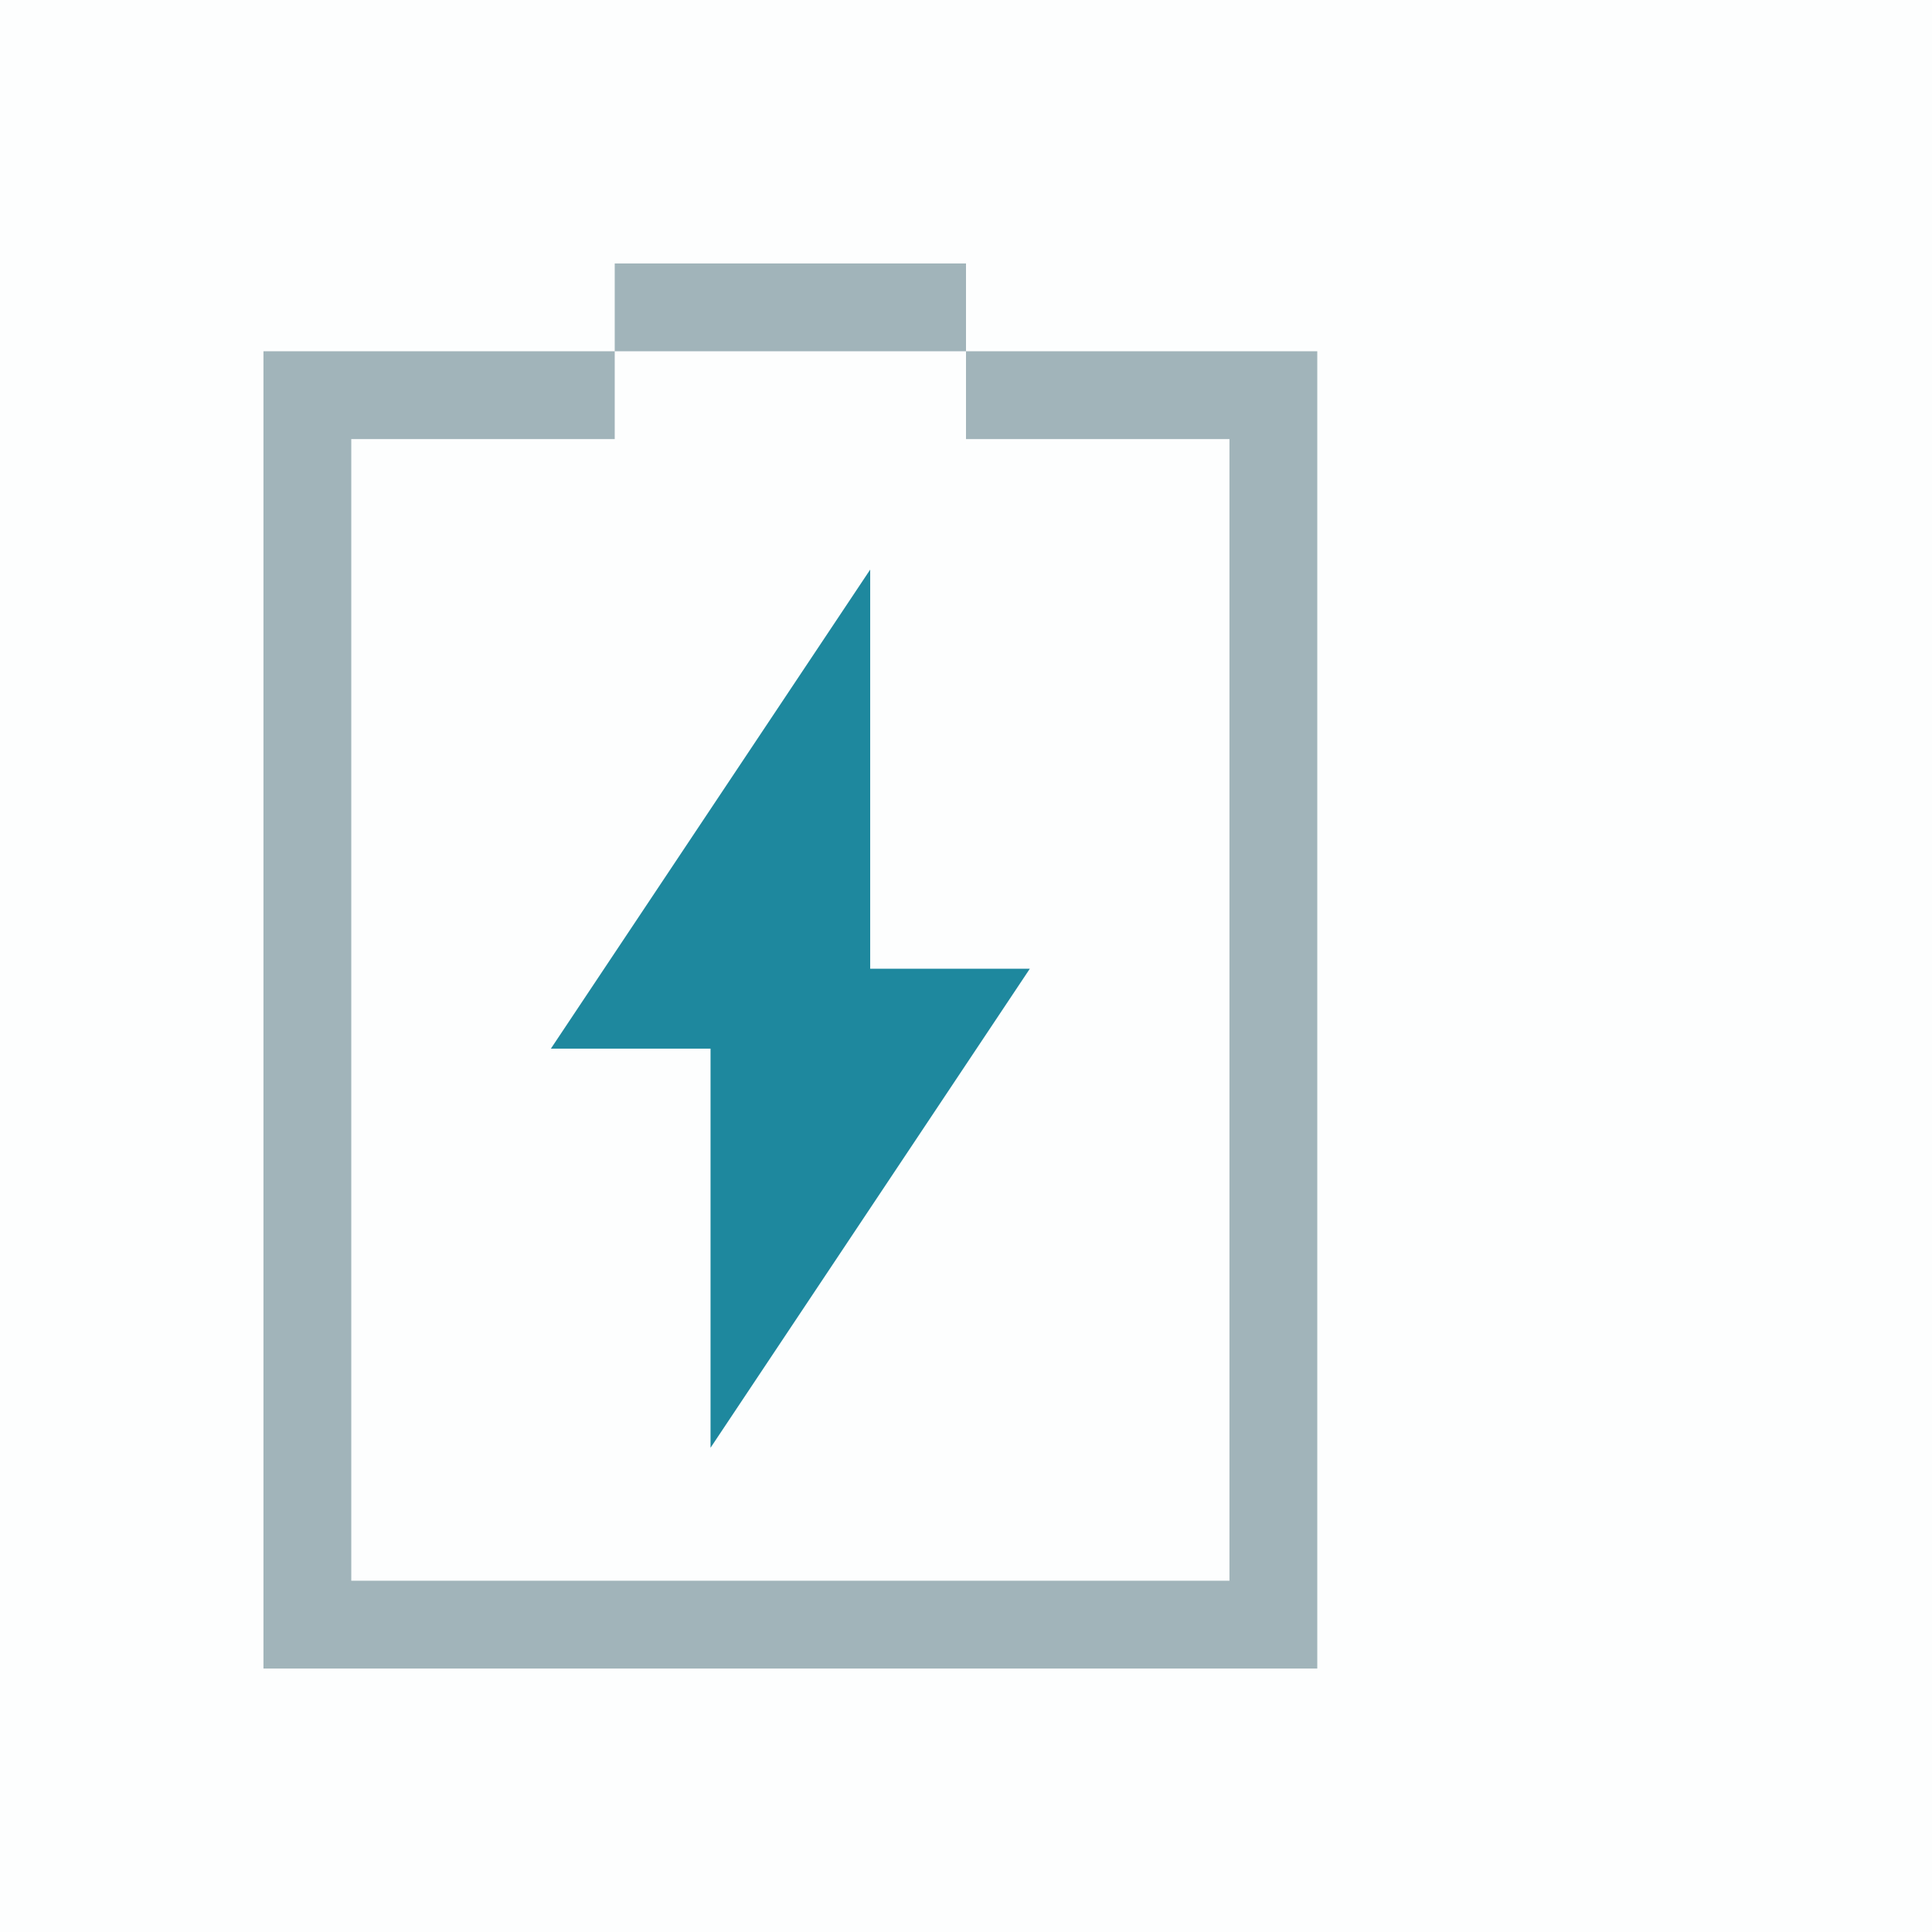
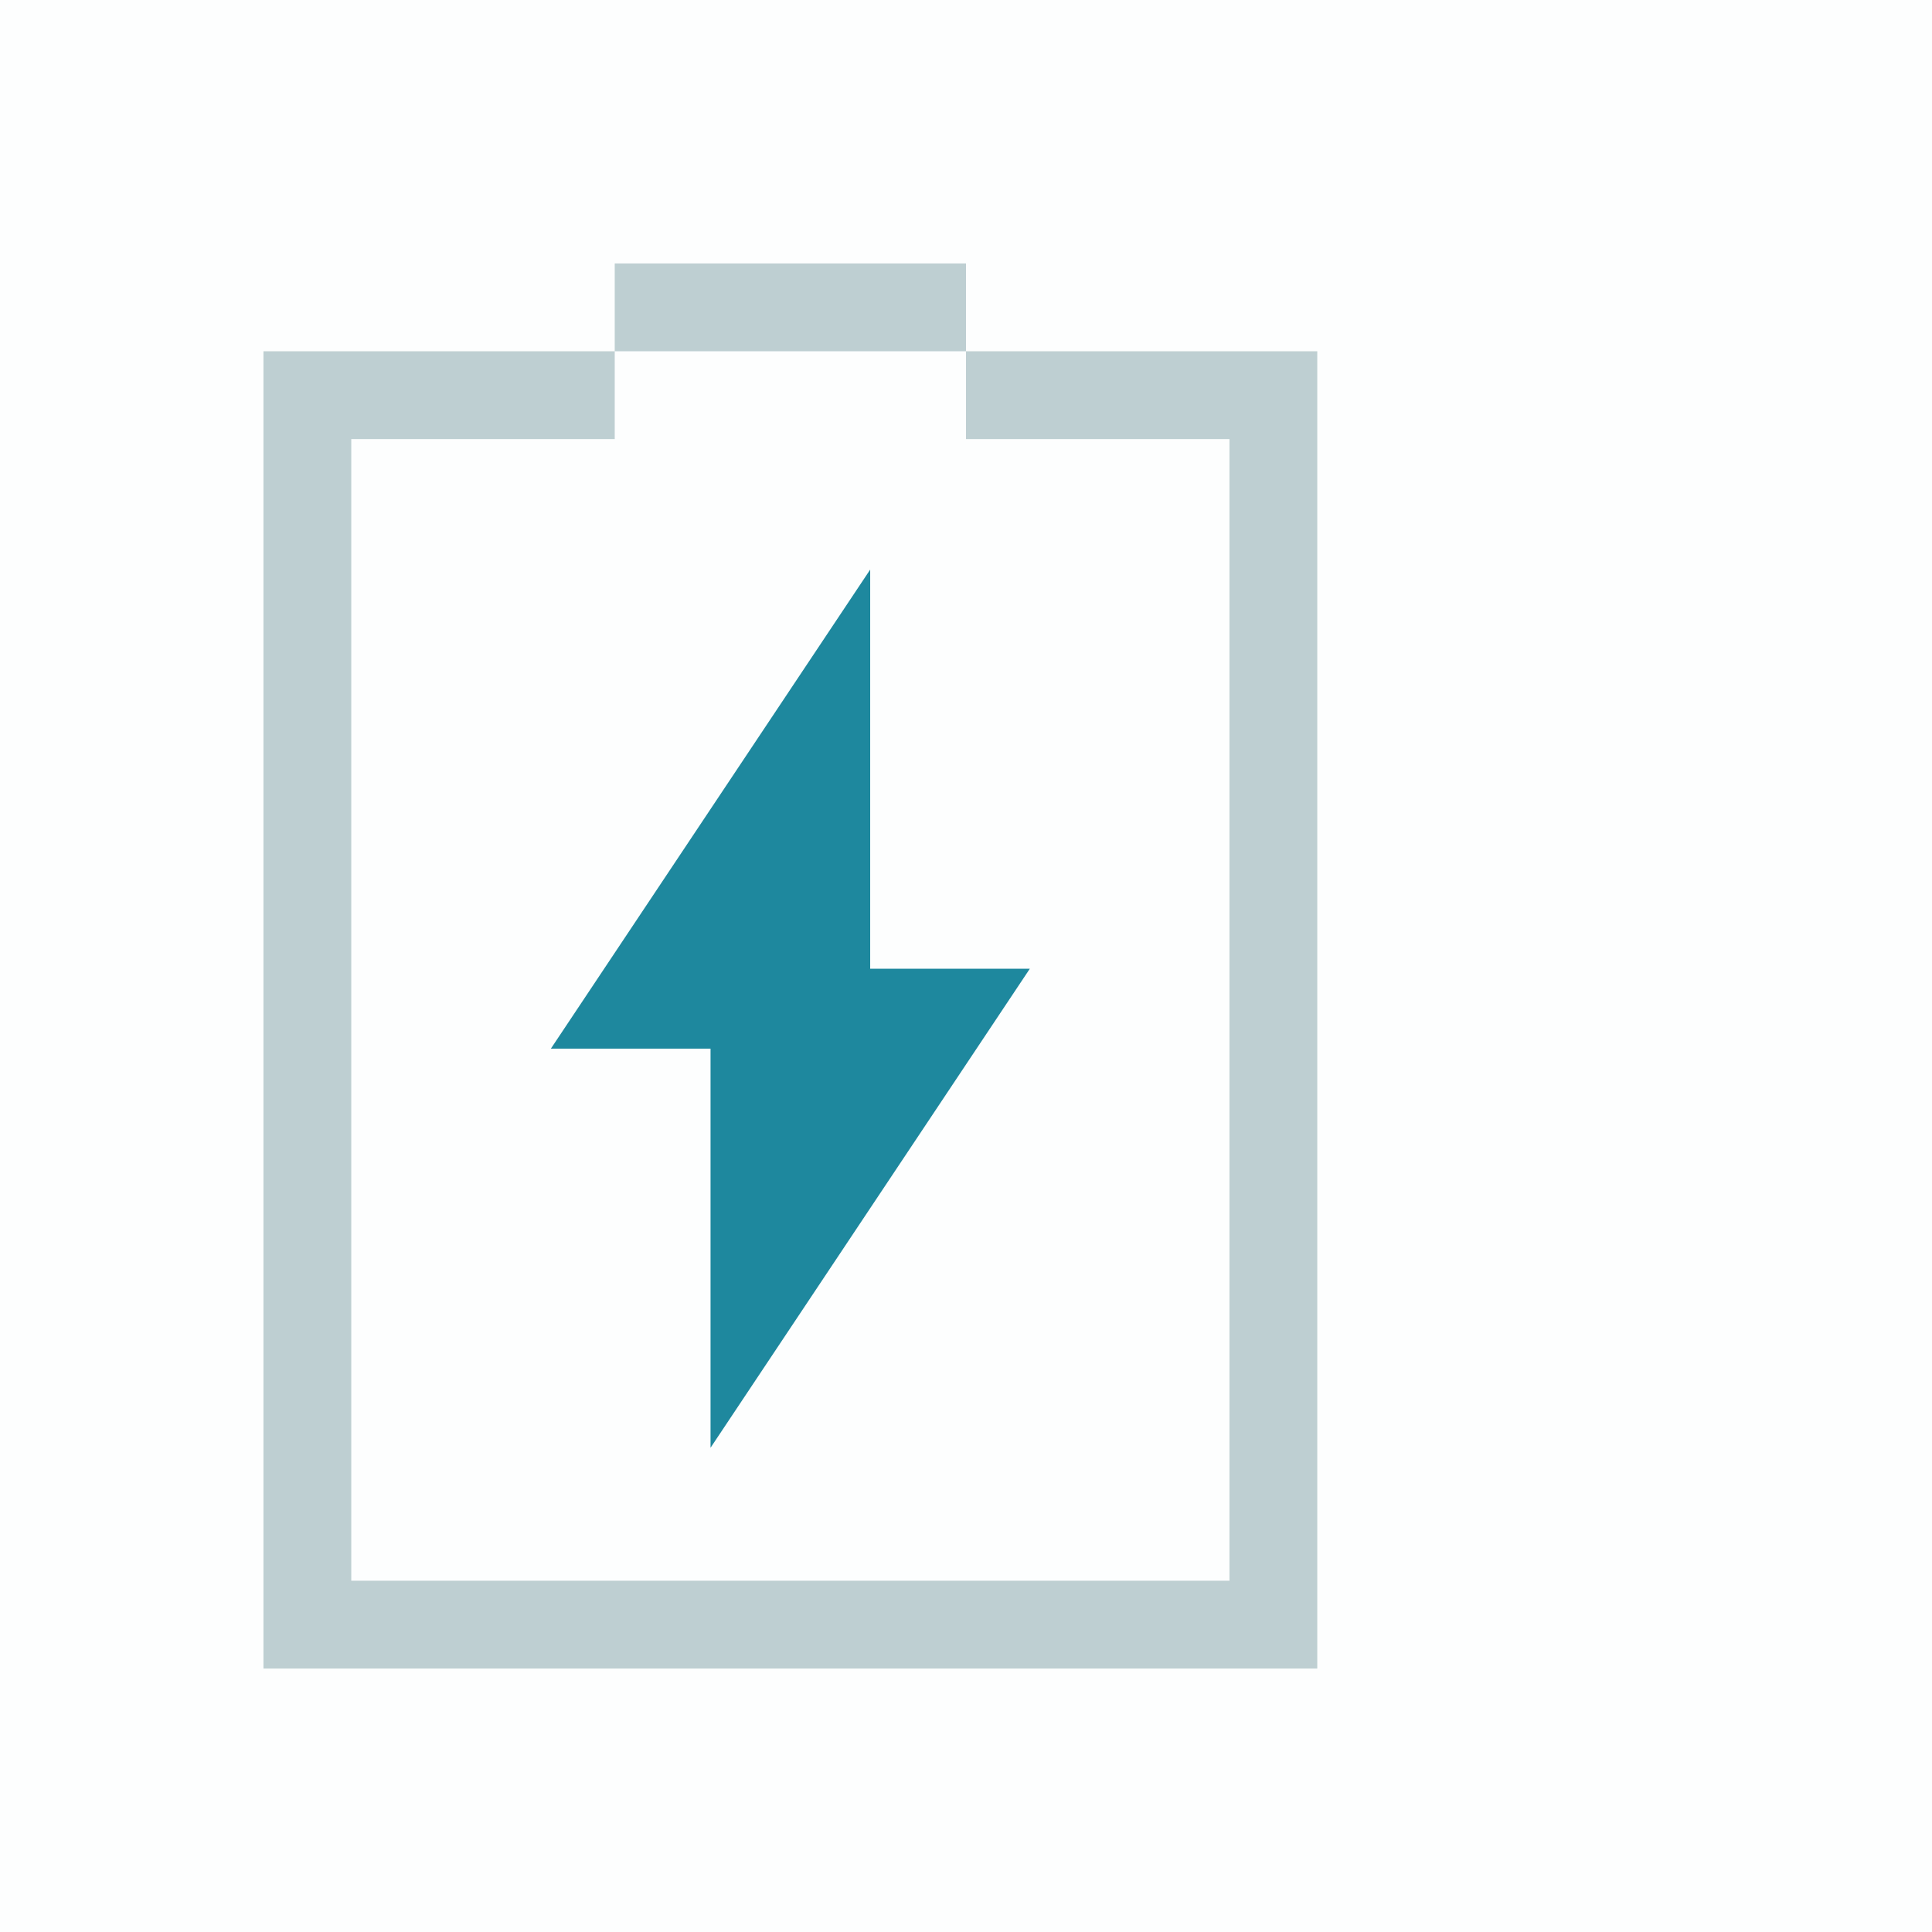
<svg xmlns="http://www.w3.org/2000/svg" id="svg" viewBox="0 0 22 22" height="100%" width="100%" version="1.1">
  <defs id="defs81">
    <style id="current-color-scheme" type="text/css">      .ColorScheme-Text {
        color:#7B7C7E;
      }
      .ColorScheme-Background{
        color:#EFF0F1;
      }
      .ColorScheme-Highlight{
        color:#3DAEE6;
      }
      .ColorScheme-ViewText {
        color:#7B7C7E;
      }
      .ColorScheme-ViewBackground{
        color:#FCFCFC;
      }
      .ColorScheme-ViewHover {
        color:#3DAEE6;
      }
      .ColorScheme-ViewFocus{
        color:#1E92FF;
      }
      .ColorScheme-ButtonText {
        color:#7B7C7E;
      }
      .ColorScheme-ButtonBackground{
        color:#EFF0F1;
      }
      .ColorScheme-ButtonHover {
        color:#3DAEE6;
      }
      .ColorScheme-ButtonFocus{
        color:#1E92FF;
      }</style>
  </defs>
  <g style="fill:#3b709a;fill-opacity:1" id="battery-ups" transform="matrix(0.5,0,0,0.5,-404.5125,-848.5178)">
    <rect style="opacity:0.01;fill:#3b709a;fill-opacity:1;stroke:none" id="rect7645" y="1761.036" x="809.025" ry="0" rx="0" height="44" width="44" />
-     <path class="ColorScheme-Text" id="rect6082-7" d="m 821.4,1767.036 c -1.295,0 -2.375,1.018 -2.375,2.312 l 0,16.5 c 3.144,0.016 5.688,2.54 5.688,5.688 0,3.147 -2.544,5.734 -5.688,5.75 l 0,1.312 c 0,1.295 1.08,2.438 2.375,2.438 l 17.312,0 c 1.295,0 2.312,-1.143 2.312,-2.438 l 0,-1.312 c -3.157,0 -5.688,-2.593 -5.688,-5.75 0,-3.157 2.53,-5.688 5.688,-5.688 l 0,-16.5 c 0,-1.295 -1.018,-2.312 -2.312,-2.312 z m 10.188,2.688 0,8.75 3.562,0 -7.062,10.562 0,-8.812 -3.5,0 z m -12.438,17.562 c -2.129,0 -3.889,1.595 -4.25,3.625 -0.066,-0.016 -0.12,10e-4 -0.188,0 l -3.25,0 c -0.488,0 -0.938,0.387 -0.938,0.875 0,0.487 0.45,0.938 0.938,0.938 l 3.25,0 c 0.088,-0.01 0.167,-0.031 0.25,-0.063 0.463,1.896 2.152,3.375 4.188,3.375 2.388,0 4.312,-1.987 4.312,-4.375 0,-2.388 -1.925,-4.375 -4.312,-4.375 z m 21.812,0.25 c -2.28,0 -4.125,1.845 -4.125,4.125 0,2.28 1.845,4.125 4.125,4.125 1.899,0 3.456,-1.316 3.938,-3.062 l 3.625,0 c 0.488,0 0.938,-0.45 0.938,-0.938 0,-0.488 -0.45,-0.938 -0.938,-0.938 l -3.5,0 c -0.363,-1.909 -2.048,-3.312 -4.062,-3.312 z m -21.812,1.438 c 1.497,0 2.688,1.191 2.688,2.688 0,1.497 -1.191,2.688 -2.688,2.688 -1.497,0 -2.688,-1.191 -2.688,-2.688 0,-1.497 1.191,-2.688 2.688,-2.688 z" style="fill:#a1b4ba;fill-opacity:1;stroke:none" />
+     <path class="ColorScheme-Text" id="rect6082-7" d="m 821.4,1767.036 c -1.295,0 -2.375,1.018 -2.375,2.312 l 0,16.5 c 3.144,0.016 5.688,2.54 5.688,5.688 0,3.147 -2.544,5.734 -5.688,5.75 l 0,1.312 c 0,1.295 1.08,2.438 2.375,2.438 l 17.312,0 c 1.295,0 2.312,-1.143 2.312,-2.438 l 0,-1.312 c -3.157,0 -5.688,-2.593 -5.688,-5.75 0,-3.157 2.53,-5.688 5.688,-5.688 l 0,-16.5 c 0,-1.295 -1.018,-2.312 -2.312,-2.312 z m 10.188,2.688 0,8.75 3.562,0 -7.062,10.562 0,-8.812 -3.5,0 z m -12.438,17.562 c -2.129,0 -3.889,1.595 -4.25,3.625 -0.066,-0.016 -0.12,10e-4 -0.188,0 l -3.25,0 c -0.488,0 -0.938,0.387 -0.938,0.875 0,0.487 0.45,0.938 0.938,0.938 l 3.25,0 c 0.088,-0.01 0.167,-0.031 0.25,-0.063 0.463,1.896 2.152,3.375 4.188,3.375 2.388,0 4.312,-1.987 4.312,-4.375 0,-2.388 -1.925,-4.375 -4.312,-4.375 z m 21.812,0.25 c -2.28,0 -4.125,1.845 -4.125,4.125 0,2.28 1.845,4.125 4.125,4.125 1.899,0 3.456,-1.316 3.938,-3.062 l 3.625,0 c 0.488,0 0.938,-0.45 0.938,-0.938 0,-0.488 -0.45,-0.938 -0.938,-0.938 l -3.5,0 c -0.363,-1.909 -2.048,-3.312 -4.062,-3.312 z m -21.812,1.438 c 1.497,0 2.688,1.191 2.688,2.688 0,1.497 -1.191,2.688 -2.688,2.688 -1.497,0 -2.688,-1.191 -2.688,-2.688 0,-1.497 1.191,-2.688 2.688,-2.688 z" style="fill:#becfd2;fill-opacity:1;stroke:none" />
  </g>
  <g style="fill:#3b709a;fill-opacity:1" id="Battery" transform="translate(-1177,-1037.362)">
    <rect style="opacity:0.01;fill:#3b709a;fill-opacity:1;stroke:none" id="rect7982" width="22" height="22" x="1177" y="1037.362" />
    <path class="ColorScheme-Text" style="fill:#1e889e;fill-opacity:1;fill-rule:evenodd;stroke:none" d="m 1186.909,1043.848 -3.636,5.455 1.818,0 0,4.545 3.636,-5.455 -1.818,0 z" id="path6686-8" />
-     <path class="ColorScheme-Text" id="rect3031" d="m 1184,1040.362 0,1 4,0 0,-1 z m 4,1 0,1 3,0 0,13 -10,0 0,-13 3,0 0,-1 -4,0 0,15 12,0 0,-15 z" style="fill:#a1b4ba;fill-opacity:1;stroke:none" />
+     <path class="ColorScheme-Text" id="rect3031" d="m 1184,1040.362 0,1 4,0 0,-1 z m 4,1 0,1 3,0 0,13 -10,0 0,-13 3,0 0,-1 -4,0 0,15 12,0 0,-15 z" style="fill:#becfd2;fill-opacity:1;stroke:none" />
  </g>
  <g style="fill:#3b709a;fill-opacity:1" id="Fill100" transform="translate(-1149,-1037.362)">
    <rect style="opacity:0.01;fill:#3b709a;fill-opacity:1;stroke:none" id="rect3083" width="22" height="22" x="1177" y="1037.362" />
    <rect class="ColorScheme-Text" y="1042.362" x="1194" height="2" width="2" id="rect3085" style="fill:#a1b4ba;fill-opacity:1;stroke:none" />
    <rect style="fill:#a1b4ba;fill-opacity:1;stroke:none" id="rect3087" width="2" height="2" x="1194" y="1045.362" class="ColorScheme-Text" />
    <rect class="ColorScheme-Text" y="1048.362" x="1194" height="2" width="2" id="rect3089" style="fill:#a1b4ba;fill-opacity:1;stroke:none" />
    <rect style="fill:#a1b4ba;fill-opacity:1;stroke:none" id="rect3091" width="2" height="2" x="1194" y="1051.362" class="ColorScheme-Text" />
    <rect class="ColorScheme-Text" y="1054.362" x="1194" height="2" width="2" id="rect3093" style="fill:#a1b4ba;fill-opacity:1;stroke:none" />
    <path id="path3077-2" d="m 1186.909,1043.848 -3.636,5.455 1.818,0 0,4.545 3.636,-5.455 -1.818,0 z" style="fill:#1e889e;fill-opacity:1;fill-rule:evenodd;stroke:none" class="ColorScheme-Text" />
-     <path style="fill:#a1b4ba;fill-opacity:1;stroke:none" d="m 1184,1040.362 0,1 4,0 0,-1 z m 4,1 0,1 3,0 0,13 -10,0 0,-13 3,0 0,-1 -4,0 0,15 12,0 0,-15 z" id="path3079-9" class="ColorScheme-Text" />
+     <path style="fill:#becfd2;fill-opacity:1;stroke:none" d="m 1184,1040.362 0,1 4,0 0,-1 z m 4,1 0,1 3,0 0,13 -10,0 0,-13 3,0 0,-1 -4,0 0,15 12,0 0,-15 z" id="path3079-9" class="ColorScheme-Text" />
  </g>
  <g style="fill:#3b709a;fill-opacity:1" transform="translate(-1125,-1037.362)" id="Fill90">
    <rect y="1037.362" x="1177" height="22" width="22" id="rect3097" style="opacity:0.01;fill:#3b709a;fill-opacity:1;stroke:none" />
    <rect style="opacity:0.3;fill:#a1b4ba;fill-opacity:1;stroke:none" id="rect3099" width="2" height="2" x="1194" y="1042.362" class="ColorScheme-Text" />
    <rect class="ColorScheme-Text" y="1045.362" x="1194" height="2" width="2" id="rect3101" style="fill:#a1b4ba;fill-opacity:1;stroke:none" />
    <rect style="fill:#a1b4ba;fill-opacity:1;stroke:none" id="rect3103" width="2" height="2" x="1194" y="1048.362" class="ColorScheme-Text" />
    <rect class="ColorScheme-Text" y="1051.362" x="1194" height="2" width="2" id="rect3105" style="fill:#a1b4ba;fill-opacity:1;stroke:none" />
    <rect style="fill:#a1b4ba;fill-opacity:1;stroke:none" id="rect3107" width="2" height="2" x="1194" y="1054.362" class="ColorScheme-Text" />
    <path id="path3077-5" d="m 1186.909,1043.848 -3.636,5.455 1.818,0 0,4.545 3.636,-5.455 -1.818,0 z" style="fill:#1e889e;fill-opacity:1;fill-rule:evenodd;stroke:none" class="ColorScheme-Text" />
-     <path style="fill:#a1b4ba;fill-opacity:1;stroke:none" d="m 1184,1040.362 0,1 4,0 0,-1 z m 4,1 0,1 3,0 0,13 -10,0 0,-13 3,0 0,-1 -4,0 0,15 12,0 0,-15 z" id="path3079-3" class="ColorScheme-Text" />
+     <path style="fill:#becfd2;fill-opacity:1;stroke:none" d="m 1184,1040.362 0,1 4,0 0,-1 z m 4,1 0,1 3,0 0,13 -10,0 0,-13 3,0 0,-1 -4,0 0,15 12,0 0,-15 z" id="path3079-3" class="ColorScheme-Text" />
  </g>
  <g style="fill:#3b709a;fill-opacity:1" transform="translate(-1101,-1037.362)" id="Fill80">
    <rect y="1037.362" x="1177" height="22" width="22" id="rect3111" style="opacity:0.01;fill:#3b709a;fill-opacity:1;stroke:none" />
    <rect class="ColorScheme-Text" y="1045.362" x="1194" height="2" width="2" id="rect3113" style="fill:#a1b4ba;fill-opacity:1;stroke:none" />
    <rect style="fill:#a1b4ba;fill-opacity:1;stroke:none" id="rect3115" width="2" height="2" x="1194" y="1048.362" class="ColorScheme-Text" />
    <rect class="ColorScheme-Text" y="1051.362" x="1194" height="2" width="2" id="rect3117" style="fill:#a1b4ba;fill-opacity:1;stroke:none" />
    <rect style="fill:#a1b4ba;fill-opacity:1;stroke:none" id="rect3119" width="2" height="2" x="1194" y="1054.362" class="ColorScheme-Text" />
    <path id="path3077-7" d="m 1186.909,1043.848 -3.636,5.455 1.818,0 0,4.545 3.636,-5.455 -1.818,0 z" style="fill:#1e889e;fill-opacity:1;fill-rule:evenodd;stroke:none" class="ColorScheme-Text" />
-     <path style="fill:#a1b4ba;fill-opacity:1;stroke:none" d="m 1184,1040.362 0,1 4,0 0,-1 z m 4,1 0,1 3,0 0,13 -10,0 0,-13 3,0 0,-1 -4,0 0,15 12,0 0,-15 z" id="path3079-6" class="ColorScheme-Text" />
+     <path style="fill:#becfd2;fill-opacity:1;stroke:none" d="m 1184,1040.362 0,1 4,0 0,-1 z m 4,1 0,1 3,0 0,13 -10,0 0,-13 3,0 0,-1 -4,0 0,15 12,0 0,-15 z" id="path3079-6" class="ColorScheme-Text" />
  </g>
  <g style="fill:#3b709a;fill-opacity:1" id="Fill70" transform="translate(-1077,-1037.362)">
    <rect style="opacity:0.01;fill:#3b709a;fill-opacity:1;stroke:none" id="rect3123" width="22" height="22" x="1177" y="1037.362" />
    <rect style="opacity:0.3;fill:#3b709a;fill-opacity:1;stroke:none" id="rect3125" width="2" height="2" x="1194" y="1045.362" class="ColorScheme-Text" />
    <rect class="ColorScheme-Text" y="1048.362" x="1194" height="2" width="2" id="rect3127" style="fill:#a1b4ba;fill-opacity:1;stroke:none" />
    <rect style="fill:#a1b4ba;fill-opacity:1;stroke:none" id="rect3129" width="2" height="2" x="1194" y="1051.362" class="ColorScheme-Text" />
    <rect class="ColorScheme-Text" y="1054.362" x="1194" height="2" width="2" id="rect3131" style="fill:#a1b4ba;fill-opacity:1;stroke:none" />
    <path id="path3077-21" d="m 1186.909,1043.848 -3.636,5.455 1.818,0 0,4.545 3.636,-5.455 -1.818,0 z" style="fill:#1e889e;fill-opacity:1;fill-rule:evenodd;stroke:none" class="ColorScheme-Text" />
-     <path style="fill:#a1b4ba;fill-opacity:1;stroke:none" d="m 1184,1040.362 0,1 4,0 0,-1 z m 4,1 0,1 3,0 0,13 -10,0 0,-13 3,0 0,-1 -4,0 0,15 12,0 0,-15 z" id="path3079-99" class="ColorScheme-Text" />
+     <path style="fill:#becfd2;fill-opacity:1;stroke:none" d="m 1184,1040.362 0,1 4,0 0,-1 z m 4,1 0,1 3,0 0,13 -10,0 0,-13 3,0 0,-1 -4,0 0,15 12,0 0,-15 z" id="path3079-99" class="ColorScheme-Text" />
  </g>
  <g style="fill:#3b709a;fill-opacity:1" id="Fill60" transform="translate(-1053,-1037.362)">
    <rect style="opacity:0.01;fill:#3b709a;fill-opacity:1;stroke:none" id="rect3135" width="22" height="22" x="1177" y="1037.362" />
    <rect class="ColorScheme-Text" y="1048.362" x="1194" height="2" width="2" id="rect3137" style="fill:#a1b4ba;fill-opacity:1;stroke:none" />
    <rect style="fill:#a1b4ba;fill-opacity:1;stroke:none" id="rect3139" width="2" height="2" x="1194" y="1051.362" class="ColorScheme-Text" />
    <rect class="ColorScheme-Text" y="1054.362" x="1194" height="2" width="2" id="rect3141" style="fill:#a1b4ba;fill-opacity:1;stroke:none" />
    <path id="path3077-9" d="m 1186.909,1043.848 -3.636,5.455 1.818,0 0,4.545 3.636,-5.455 -1.818,0 z" style="fill:#1e889e;fill-opacity:1;fill-rule:evenodd;stroke:none" class="ColorScheme-Text" />
-     <path style="fill:#a1b4ba;fill-opacity:1;stroke:none" d="m 1184,1040.362 0,1 4,0 0,-1 z m 4,1 0,1 3,0 0,13 -10,0 0,-13 3,0 0,-1 -4,0 0,15 12,0 0,-15 z" id="path3079-64" class="ColorScheme-Text" />
+     <path style="fill:#becfd2;fill-opacity:1;stroke:none" d="m 1184,1040.362 0,1 4,0 0,-1 z m 4,1 0,1 3,0 0,13 -10,0 0,-13 3,0 0,-1 -4,0 0,15 12,0 0,-15 z" id="path3079-64" class="ColorScheme-Text" />
  </g>
  <g style="fill:#3b709a;fill-opacity:1" transform="translate(-1029,-1037.362)" id="Fill50">
    <rect y="1037.362" x="1177" height="22" width="22" id="rect3145" style="opacity:0.01;fill:#3b709a;fill-opacity:1;stroke:none" />
    <rect style="opacity:0.3;fill:#a1b4ba;fill-opacity:1;stroke:none" id="rect3147" width="2" height="2" x="1194" y="1048.362" class="ColorScheme-Text" />
    <rect class="ColorScheme-Text" y="1051.362" x="1194" height="2" width="2" id="rect3149" style="fill:#a1b4ba;fill-opacity:1;stroke:none" />
    <rect style="fill:#a1b4ba;fill-opacity:1;stroke:none" id="rect3151" width="2" height="2" x="1194" y="1054.362" class="ColorScheme-Text" />
    <path id="path3077-4" d="m 1186.909,1043.848 -3.636,5.455 1.818,0 0,4.545 3.636,-5.455 -1.818,0 z" style="fill:#1e889e;fill-opacity:1;fill-rule:evenodd;stroke:none" class="ColorScheme-Text" />
-     <path style="fill:#a1b4ba;fill-opacity:1;stroke:none" d="m 1184,1040.362 0,1 4,0 0,-1 z m 4,1 0,1 3,0 0,13 -10,0 0,-13 3,0 0,-1 -4,0 0,15 12,0 0,-15 z" id="path3079-2" class="ColorScheme-Text" />
+     <path style="fill:#becfd2;fill-opacity:1;stroke:none" d="m 1184,1040.362 0,1 4,0 0,-1 z m 4,1 0,1 3,0 0,13 -10,0 0,-13 3,0 0,-1 -4,0 0,15 12,0 0,-15 z" id="path3079-2" class="ColorScheme-Text" />
  </g>
  <g style="fill:#3b709a;fill-opacity:1" transform="translate(-1004.915,-1037.362)" id="Fill40">
    <rect y="1037.362" x="1176.915" height="22" width="22" id="rect3155" style="opacity:0.01;fill:#3b709a;fill-opacity:1;stroke:none" />
    <rect class="ColorScheme-Text" y="1051.362" x="1194" height="2" width="2" id="rect3157" style="fill:#a1b4ba;fill-opacity:1;stroke:none" />
    <rect style="fill:#a1b4ba;fill-opacity:1;stroke:none" id="rect3159" width="2" height="2" x="1194" y="1054.362" class="ColorScheme-Text" />
    <path id="path3077-50" d="m 1186.824,1043.848 -3.636,5.455 1.818,0 0,4.545 3.636,-5.455 -1.818,0 z" style="fill:#1e889e;fill-opacity:1;fill-rule:evenodd;stroke:none" class="ColorScheme-Text" />
-     <path style="fill:#a1b4ba;fill-opacity:1;stroke:none" d="m 1183.915,1040.362 0,1 4,0 0,-1 z m 4,1 0,1 3,0 0,13 -10,0 0,-13 3,0 0,-1 -4,0 0,15 12,0 0,-15 z" id="path3079-1" class="ColorScheme-Text" />
+     <path style="fill:#becfd2;fill-opacity:1;stroke:none" d="m 1183.915,1040.362 0,1 4,0 0,-1 z m 4,1 0,1 3,0 0,13 -10,0 0,-13 3,0 0,-1 -4,0 0,15 12,0 0,-15 z" id="path3079-1" class="ColorScheme-Text" />
  </g>
  <g transform="translate(-957.0068,-1037.362)" id="Fill20" style="fill:#bf4343;fill-opacity:1">
    <rect y="1037.362" x="1177.007" height="22" width="22" id="rect3937" style="opacity:0.01;fill:#bf4343;fill-opacity:1;stroke:none" />
    <path style="color:#7b7c7e;fill:#bf4343;fill-opacity:1;stroke:none" d="m 1184,1040.362 0,1 4,0 0,-1 z m 4,1 0,1 3,0 0,13 -10,0 0,-13 3,0 0,-1 -4,0 0,15 12,0 0,-15 z" id="path3939" class="ColorScheme-Text" />
    <rect style="color:#7b7c7e;fill:#bf4343;fill-opacity:1;stroke:none" id="rect3943" width="2" height="2" x="1194" y="1054.362" class="ColorScheme-Text" />
    <path class="ColorScheme-Text" style="color:#7b7c7e;fill:#bf4343;fill-opacity:1;fill-rule:evenodd;stroke:none" d="m 1186.916,1043.848 -3.636,5.455 1.818,0 0,4.545 3.636,-5.455 -1.818,0 z" id="path6686-8-5" />
  </g>
  <g style="fill:#3b709a;fill-opacity:1" id="Fill30" transform="translate(-980.915,-1037.362)">
    <rect style="opacity:0.01;fill:#3b709a;fill-opacity:1;stroke:none" id="rect3163" width="22" height="22" x="1176.915" y="1037.362" />
    <rect style="opacity:0.3;fill:#a1b4ba;fill-opacity:1;stroke:none" id="rect3165" width="2" height="2" x="1194" y="1051.362" class="ColorScheme-Text" />
    <rect class="ColorScheme-Text" y="1054.362" x="1194" height="2" width="2" id="rect3167" style="fill:#a1b4ba;fill-opacity:1;stroke:none" />
    <path id="path3077-99" d="m 1186.824,1043.848 -3.636,5.455 1.818,0 0,4.545 3.636,-5.455 -1.818,0 z" style="fill:#1e889e;fill-opacity:1;fill-rule:evenodd;stroke:none" class="ColorScheme-Text" />
-     <path style="fill:#a1b4ba;fill-opacity:1;stroke:none" d="m 1183.915,1040.362 0,1 4,0 0,-1 z m 4,1 0,1 3,0 0,13 -10,0 0,-13 3,0 0,-1 -4,0 0,15 12,0 0,-15 z" id="path3079-65" class="ColorScheme-Text" />
+     <path style="fill:#becfd2;fill-opacity:1;stroke:none" d="m 1183.915,1040.362 0,1 4,0 0,-1 z m 4,1 0,1 3,0 0,13 -10,0 0,-13 3,0 0,-1 -4,0 0,15 12,0 0,-15 z" id="path3079-65" class="ColorScheme-Text" />
  </g>
  <g id="Fill10" transform="translate(-933.0068,-1037.362)" style="fill:#bf4343;fill-opacity:1">
    <rect style="opacity:0.01;fill:#bf4343;fill-opacity:1;stroke:none" id="rect3889" width="22" height="22" x="1177.007" y="1037.362" />
    <path class="ColorScheme-Text" id="path3891" d="m 1184,1040.362 0,1 4,0 0,-1 z m 4,1 0,1 3,0 0,13 -10,0 0,-13 3,0 0,-1 -4,0 0,15 12,0 0,-15 z" style="color:#7b7c7e;fill:#bf4343;fill-opacity:1;stroke:none" />
    <rect class="ColorScheme-Text" y="1054.362" x="1194" height="2" width="2" id="rect3893" style="opacity:0.3;color:#7b7c7e;fill:#bf4343;fill-opacity:1;stroke:none" />
    <path id="path3895" d="m 1186.916,1043.848 -3.636,5.455 1.818,0 0,4.545 3.636,-5.455 -1.818,0 z" style="color:#7b7c7e;fill:#bf4343;fill-opacity:1;fill-rule:evenodd;stroke:none" class="ColorScheme-Text" />
  </g>
  <g transform="translate(-909.0068,-1037.362)" id="Fill0" style="fill:#bf4343;fill-opacity:1">
    <rect y="1037.362" x="1177.007" height="22" width="22" id="rect3822" style="opacity:0.01;fill:#bf4343;fill-opacity:1;stroke:none" />
    <path style="color:#7b7c7e;fill:#bf4343;fill-opacity:1;stroke:none" d="m 1184,1040.362 0,1 4,0 0,-1 z m 4,1 0,1 3,0 0,13 -10,0 0,-13 3,0 0,-1 -4,0 0,15 12,0 0,-15 z" id="path3824" class="ColorScheme-Text" />
    <path class="ColorScheme-Text" style="color:#7b7c7e;fill:#bf4343;fill-opacity:1;fill-rule:evenodd;stroke:none" d="m 1186.916,1043.848 -3.636,5.455 1.818,0 0,4.545 3.636,-5.455 -1.818,0 z" id="path3828" />
  </g>
  <g style="fill:#97a6a7;fill-opacity:1" transform="translate(-1149,-1005.362)" id="AcAdapter">
    <rect y="1037.362" x="1177" height="22" width="22" id="rect3949" style="opacity:0.01;fill:#97a6a7;fill-opacity:1;stroke:none" />
    <path id="path3951" d="m 1186.909,1043.848 -3.636,5.455 1.818,0 0,4.545 3.636,-5.455 -1.818,0 z" style="fill:#1e889e;fill-opacity:1;fill-rule:evenodd;stroke:none" class="ColorScheme-Highlight" />
  </g>
  <g id="Unavailable" transform="translate(-1121,-1005.362)">
    <rect style="opacity:0.01;fill:#31363b;fill-opacity:0.004;stroke:none" id="rect3959" width="22" height="22" x="1177" y="1037.362" />
    <g transform="translate(1176.657,993.3622)" id="g3137-6">
      <rect transform="matrix(0.7071068,-0.7071068,0.7071068,0.7071068,0,0)" style="fill:#bf4343;fill-opacity:1;stroke:none" id="rect6488-8-4-8" width="7" height="1" x="-28.713" y="51.826" />
      <rect y="24.713" x="48.826" height="1" width="7" id="rect6878-4-6" style="fill:#bf4343;fill-opacity:1;stroke:none" transform="matrix(0.7071068,0.7071068,-0.7071068,0.7071068,0,0)" />
    </g>
  </g>
  <g style="fill:#97a6a7;fill-opacity:1" transform="matrix(1.454544,0,0,1.454544,-1711.999,-1422.889)" id="battery-charging">
    <rect y="1037.362" x="1177" height="22" width="22" id="rect4537" style="opacity:0.01;fill:#97a6a7;fill-opacity:1;stroke:none" />
    <path id="path4539" d="m 1188.972,1043.848 -3.636,5.455 1.818,0 0,4.545 3.636,-5.455 -1.818,0 z" style="fill:#1e889e;fill-opacity:1;fill-rule:evenodd;stroke:none" class="ColorScheme-Highlight" />
-     <path style="fill:#a1b4ba;fill-opacity:1;stroke:none" d="m 1185.938,1040.112 0,1.375 4.125,0 0,-1.375 z m 4.125,1.375 0,1.375 2.75,0 0,12.375 -9.625,0 0,-12.375 2.75,0 0,-1.375 -4.125,0 0,15.125 12.375,0 0,-15.125 z" id="path4541" class="ColorScheme-Text" />
+     <path style="fill:#becfd2;fill-opacity:1;stroke:none" d="m 1185.938,1040.112 0,1.375 4.125,0 0,-1.375 z m 4.125,1.375 0,1.375 2.75,0 0,12.375 -9.625,0 0,-12.375 2.75,0 0,-1.375 -4.125,0 0,15.125 12.375,0 0,-15.125 z" id="path4541" class="ColorScheme-Text" />
  </g>
  <g style="fill:#3b709a;fill-opacity:1" id="battery-discharging" transform="matrix(1.454544,0,0,1.454544,-1679.999,-1422.889)">
    <rect style="opacity:0.01;fill:#3b709a;fill-opacity:1;stroke:none" id="rect3535" width="22" height="22" x="1177" y="1037.362" />
    <path class="ColorScheme-Text" style="fill:#1e889e;fill-opacity:1;fill-rule:evenodd;stroke:none" d="m 1188.972,1043.848 -3.636,5.455 1.818,0 0,4.545 3.636,-5.455 -1.818,0 z" id="path3537" />
-     <path class="ColorScheme-Text" id="path3539" d="m 1185.938,1040.112 0,1.375 4.125,0 0,-1.375 z m 4.125,1.375 0,1.375 2.75,0 0,12.375 -9.625,0 0,-12.375 2.75,0 0,-1.375 -4.125,0 0,15.125 12.375,0 0,-15.125 z" style="fill:#a1b4ba;fill-opacity:1;stroke:none" />
+     <path class="ColorScheme-Text" id="path3539" d="m 1185.938,1040.112 0,1.375 4.125,0 0,-1.375 z m 4.125,1.375 0,1.375 2.75,0 0,12.375 -9.625,0 0,-12.375 2.75,0 0,-1.375 -4.125,0 0,15.125 12.375,0 0,-15.125 z" style="fill:#becfd2;fill-opacity:1;stroke:none" />
  </g>
  <g style="fill:#3b709a;fill-opacity:1" transform="matrix(1.454544,0,0,1.454544,-1647.999,-1422.889)" id="battery-100">
    <rect y="1037.362" x="1177" height="22" width="22" id="rect3474" style="opacity:0.01;fill:#3b709a;fill-opacity:1;stroke:none" />
    <path id="path3476" d="m 1186.909,1043.848 -3.636,5.455 1.818,0 0,4.545 3.636,-5.455 -1.818,0 z" style="fill:#1e889e;fill-opacity:1;fill-rule:evenodd;stroke:none" class="ColorScheme-Text" />
-     <path style="fill:#a1b4ba;fill-opacity:1;stroke:none" d="m 1183.875,1040.112 0,1.375 4.125,0 0,-1.375 z m 4.125,1.375 0,1.375 2.75,0 0,12.375 -9.625,0 0,-12.375 2.75,0 0,-1.375 -4.125,0 0,15.125 12.375,0 0,-15.125 z" id="path3478" class="ColorScheme-Text" />
+     <path style="fill:#becfd2;fill-opacity:1;stroke:none" d="m 1183.875,1040.112 0,1.375 4.125,0 0,-1.375 z m 4.125,1.375 0,1.375 2.75,0 0,12.375 -9.625,0 0,-12.375 2.75,0 0,-1.375 -4.125,0 0,15.125 12.375,0 0,-15.125 z" id="path3478" class="ColorScheme-Text" />
    <rect style="fill:#a1b4ba;fill-opacity:1;stroke:none" id="rect3480" width="2.062" height="2.062" x="1194.188" y="1054.55" class="ColorScheme-Text" />
    <rect class="ColorScheme-Text" y="1051.112" x="1194.188" height="2.062" width="2.062" id="rect3482" style="fill:#a1b4ba;fill-opacity:1;stroke:none" />
    <rect style="fill:#a1b4ba;fill-opacity:1;stroke:none" id="rect3484" width="2.062" height="2.062" x="1194.188" y="1047.675" class="ColorScheme-Text" />
    <rect class="ColorScheme-Text" y="1044.237" x="1194.188" height="2.062" width="2.062" id="rect3486" style="fill:#a1b4ba;fill-opacity:1;stroke:none" />
    <rect style="fill:#a1b4ba;fill-opacity:1;stroke:none" id="rect3488" width="2.062" height="2.062" x="1194.188" y="1040.8" class="ColorScheme-Text" />
  </g>
  <g style="fill:#97a6a7;fill-opacity:1" transform="matrix(1.454544,0,0,1.454544,-1615.999,-1422.889)" id="battery-missing">
    <rect y="1037.362" x="1177" height="22" width="22" id="rect3027" style="opacity:0.01;fill:#97a6a7;fill-opacity:1;stroke:none" />
    <path id="path3029" d="m 1186.909,1043.848 -3.636,5.455 1.818,0 0,4.545 3.636,-5.455 -1.818,0 z" style="fill:#1e889e;fill-opacity:1;fill-rule:evenodd;stroke:none" class="ColorScheme-Text" />
-     <path style="fill:#a1b4ba;fill-opacity:1;stroke:none" d="m 1183.875,1040.112 0,1.375 4.125,0 0,-1.375 z m 4.125,1.375 0,1.375 2.75,0 0,12.375 -9.625,0 0,-12.375 2.75,0 0,-1.375 -4.125,0 0,15.125 12.375,0 0,-15.125 z" id="path3031" class="ColorScheme-Text" />
+     <path style="fill:#becfd2;fill-opacity:1;stroke:none" d="m 1183.875,1040.112 0,1.375 4.125,0 0,-1.375 z m 4.125,1.375 0,1.375 2.75,0 0,12.375 -9.625,0 0,-12.375 2.75,0 0,-1.375 -4.125,0 0,15.125 12.375,0 0,-15.125 z" id="path3031" class="ColorScheme-Text" />
    <g style="fill:#97a6a7;fill-opacity:1" transform="matrix(0.6875005,0,0,0.6875005,1181.695,1011.925)" id="g3137-6-7-0">
      <rect transform="matrix(0.7071068,-0.7071068,0.7071068,0.7071068,0,0)" style="fill:#bf4343;fill-opacity:1;stroke:none" id="rect6488-8-4-8-2-3" width="7" height="1" x="-28.713" y="51.826" />
      <rect y="24.713" x="48.826" height="1" width="7" id="rect6878-4-6-6-9" style="fill:#bf4343;fill-opacity:1;stroke:none" transform="matrix(0.7071068,0.7071068,-0.7071068,0.7071068,0,0)" />
    </g>
  </g>
  <g style="fill:#97a6a7;fill-opacity:1" transform="translate(-1177,-981.3623)" id="22-22-battery-charging">
    <rect y="1037.362" x="1177" height="22" width="22" id="rect3283" style="opacity:0.01;fill:#97a6a7;fill-opacity:1;stroke:none" />
    <path class="ColorScheme-Highlight" style="fill:#1e889e;fill-opacity:1;fill-rule:evenodd;stroke:none" d="m 1188.909,1043.848 -3.636,5.455 1.818,0 0,4.545 3.636,-5.455 -1.818,0 z" id="path3295" />
-     <path class="ColorScheme-Text" id="path3297" d="m 1186,1040.362 0,1 4,0 0,-1 z m 4,1 0,1 3,0 0,13 -10,0 0,-13 3,0 0,-1 -4,0 0,15 12,0 0,-15 z" style="fill:#a1b4ba;fill-opacity:1;stroke:none" />
+     <path class="ColorScheme-Text" id="path3297" d="m 1186,1040.362 0,1 4,0 0,-1 z m 4,1 0,1 3,0 0,13 -10,0 0,-13 3,0 0,-1 -4,0 0,15 12,0 0,-15 z" style="fill:#becfd2;fill-opacity:1;stroke:none" />
  </g>
  <g style="fill:#3b709a;fill-opacity:1" id="22-22-battery-discharging" transform="translate(-1153,-981.3623)">
    <rect style="opacity:0.01;fill:#3b709a;fill-opacity:1;stroke:none" id="rect3456" width="22" height="22" x="1177" y="1037.362" />
    <g id="g952">
      <path class="ColorScheme-Text" style="fill:#1e889e;fill-opacity:1;fill-rule:evenodd;stroke:none" d="m 1188.909,1043.848 -3.636,5.455 1.818,0 0,4.545 3.636,-5.455 -1.818,0 z" id="path3468" />
    </g>
-     <path style="fill:#a1b4ba;fill-opacity:1;stroke:none" d="m 1186,1040.362 0,1 4,0 0,-1 z m 4,1 0,1 3,0 0,13 -10,0 0,-13 3,0 0,-1 -4,0 0,15 12,0 0,-15 z" id="path3470" class="ColorScheme-Text" />
+     <path style="fill:#becfd2;fill-opacity:1;stroke:none" d="m 1186,1040.362 0,1 4,0 0,-1 z m 4,1 0,1 3,0 0,13 -10,0 0,-13 3,0 0,-1 -4,0 0,15 12,0 0,-15 z" id="path3470" class="ColorScheme-Text" />
  </g>
  <g style="fill:#3b709a;fill-opacity:1" transform="translate(-1129,-981.3623)" id="22-22-battery-100">
    <rect y="1037.362" x="1177" height="22" width="22" id="rect3421" style="opacity:0.01;fill:#3b709a;fill-opacity:1;stroke:none" />
    <rect style="fill:#a1b4ba;fill-opacity:1;stroke:none" id="rect3424" width="2" height="2" x="1194" y="1042.362" class="ColorScheme-Text" />
    <rect class="ColorScheme-Text" y="1045.362" x="1194" height="2" width="2" id="rect3426" style="fill:#a1b4ba;fill-opacity:1;stroke:none" />
    <rect style="fill:#a1b4ba;fill-opacity:1;stroke:none" id="rect3428" width="2" height="2" x="1194" y="1048.362" class="ColorScheme-Text" />
    <rect class="ColorScheme-Text" y="1051.362" x="1194" height="2" width="2" id="rect3430" style="fill:#a1b4ba;fill-opacity:1;stroke:none" />
    <rect style="fill:#a1b4ba;fill-opacity:1;stroke:none" id="rect3432" width="2" height="2" x="1194" y="1054.362" class="ColorScheme-Text" />
    <path class="ColorScheme-Text" style="fill:#1e889e;fill-opacity:1;fill-rule:evenodd;stroke:none" d="m 1186.909,1043.848 -3.636,5.455 1.818,0 0,4.545 3.636,-5.455 -1.818,0 z" id="path3434" />
-     <path class="ColorScheme-Text" id="path3436" d="m 1184,1040.362 0,1 4,0 0,-1 z m 4,1 0,1 3,0 0,13 -10,0 0,-13 3,0 0,-1 -4,0 0,15 12,0 0,-15 z" style="fill:#a1b4ba;fill-opacity:1;stroke:none" />
+     <path class="ColorScheme-Text" id="path3436" d="m 1184,1040.362 0,1 4,0 0,-1 z m 4,1 0,1 3,0 0,13 -10,0 0,-13 3,0 0,-1 -4,0 0,15 12,0 0,-15 z" style="fill:#becfd2;fill-opacity:1;stroke:none" />
  </g>
  <g transform="translate(-1105,-981.3622)" id="22-22-battery-missing">
    <rect y="1037.362" x="1177" height="22" width="22" id="rect3075" style="opacity:0.01;fill:#31363b;fill-opacity:0.004;stroke:none" />
    <path id="path3077" d="m 1186.909,1043.848 -3.636,5.455 1.818,0 0,4.545 3.636,-5.455 -1.818,0 z" style="fill:#1e889e;fill-opacity:1;fill-rule:evenodd;stroke:none" class="ColorScheme-Text" />
-     <path style="fill:#a1b4ba;fill-opacity:1;stroke:none" d="m 1184,1040.362 0,1 4,0 0,-1 z m 4,1 0,1 3,0 0,13 -10,0 0,-13 3,0 0,-1 -4,0 0,15 12,0 0,-15 z" id="path3079" class="ColorScheme-Text" />
+     <path style="fill:#becfd2;fill-opacity:1;stroke:none" d="m 1184,1040.362 0,1 4,0 0,-1 z m 4,1 0,1 3,0 0,13 -10,0 0,-13 3,0 0,-1 -4,0 0,15 12,0 0,-15 z" id="path3079" class="ColorScheme-Text" />
    <g transform="translate(1176.657,994.3622)" id="g3137-6-7">
      <rect transform="matrix(0.7071068,-0.7071068,0.7071068,0.7071068,0,0)" style="fill:#bf4343;fill-opacity:1;stroke:none" id="rect6488-8-4-8-2" width="7" height="1" x="-28.713" y="51.826" />
      <rect y="24.713" x="48.826" height="1" width="7" id="rect6878-4-6-6" style="fill:#bf4343;fill-opacity:1;stroke:none" transform="matrix(0.7071068,0.7071068,-0.7071068,0.7071068,0,0)" />
    </g>
  </g>
  <rect y="6" x="-16" height="8" width="8" id="hint-dont-superimpose-fill" style="fill:#1e889e;fill-opacity:1;stroke:none" />
</svg>
